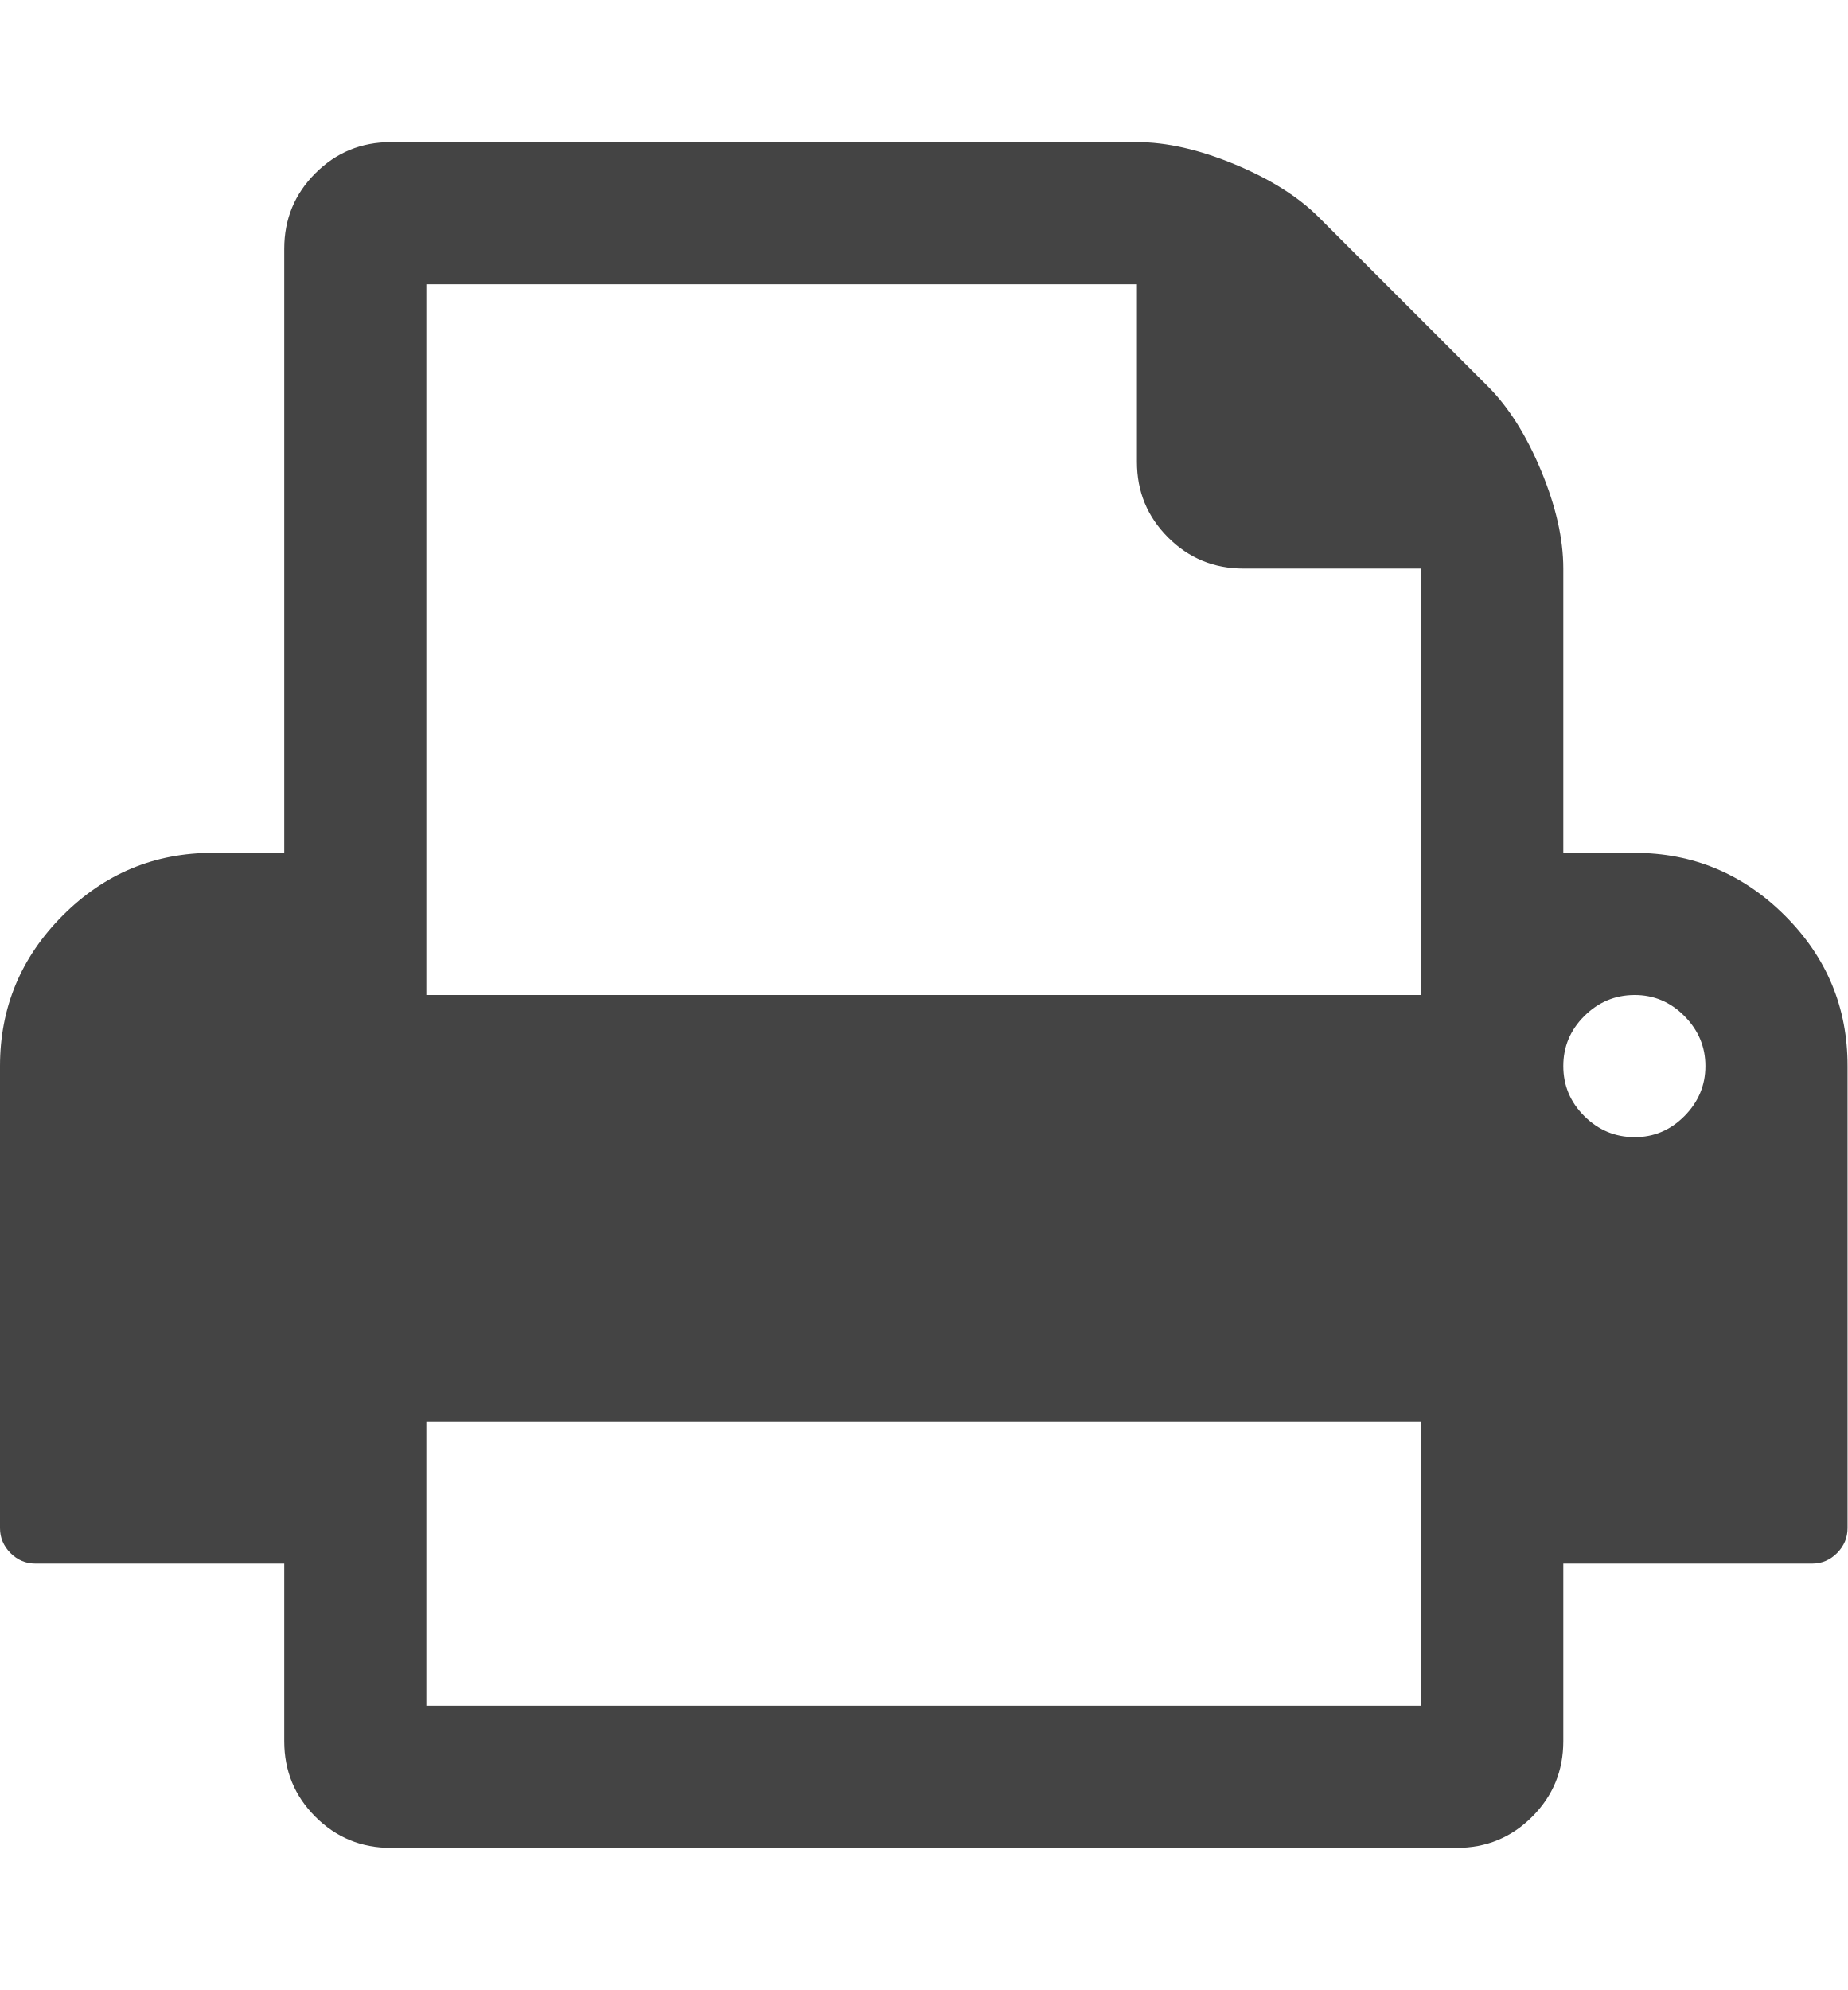
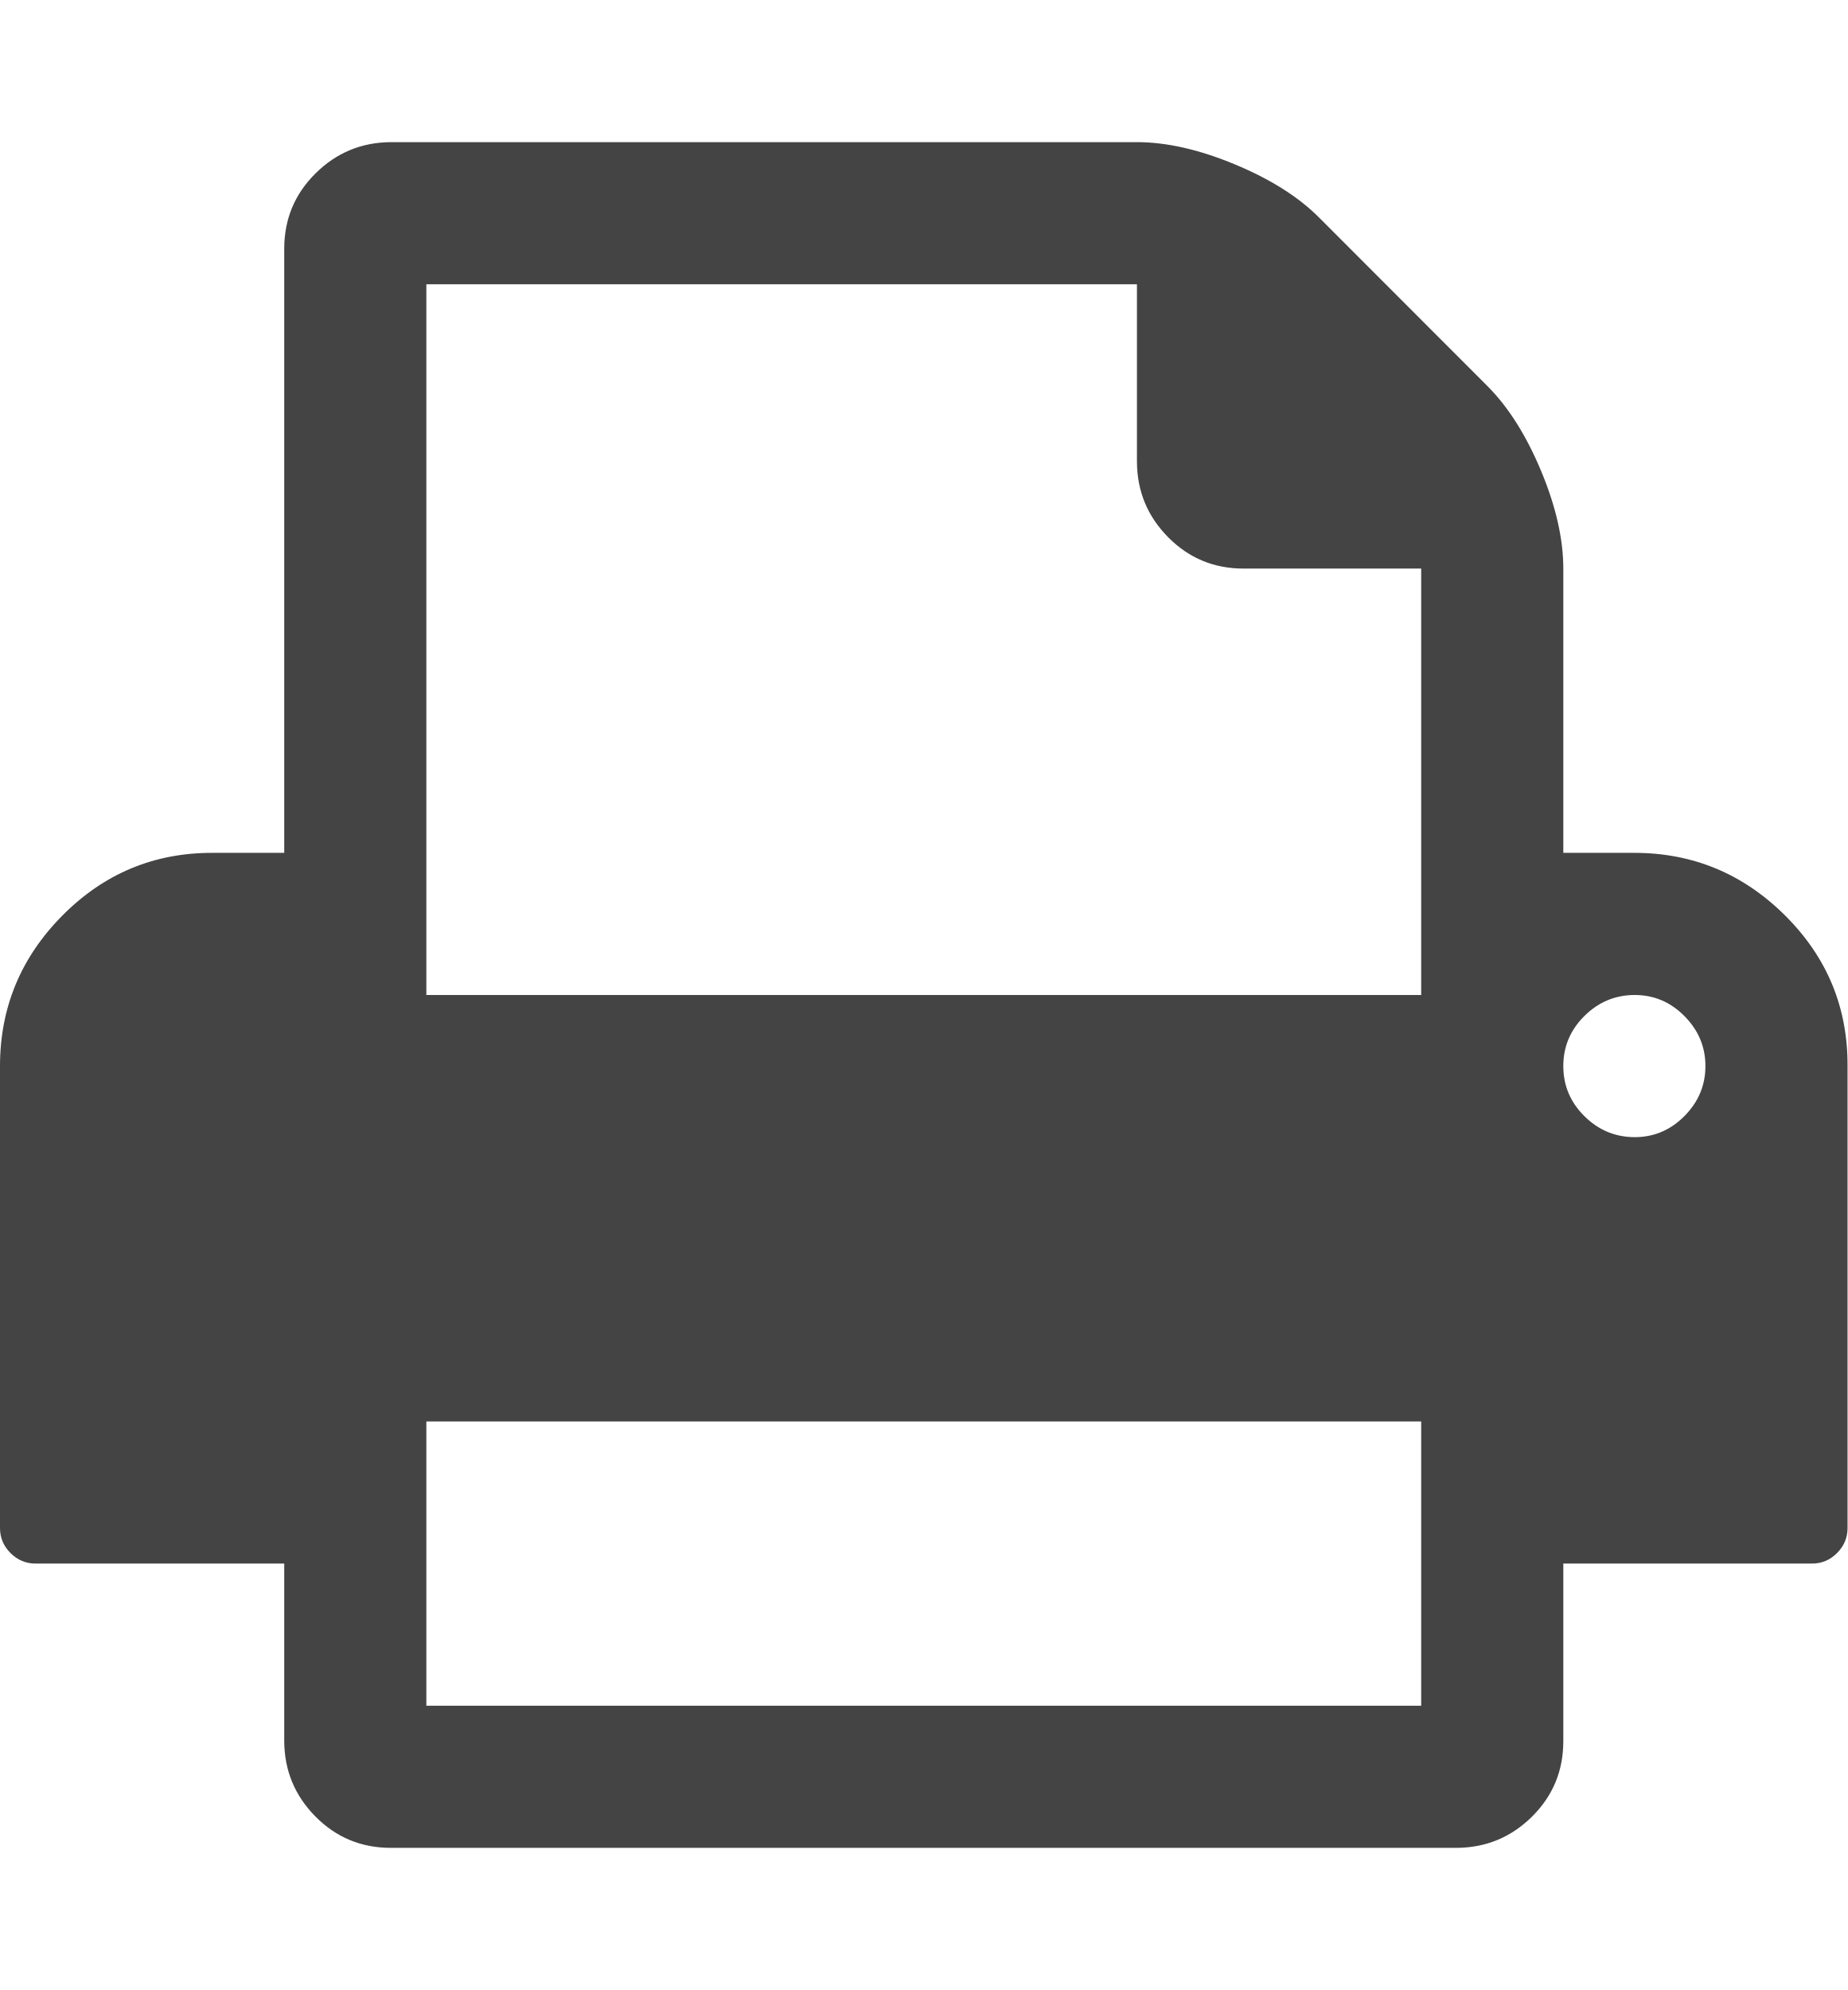
- <svg xmlns="http://www.w3.org/2000/svg" version="1.1" width="13" height="14" viewBox="0 0 13 14">
-   <path fill="#444444" d="M3 12h7v-2h-7v2zM3 7h7v-3h-1.25q-0.312 0-0.531-0.219t-0.219-0.531v-1.25h-5v5zM12 7.5q0-0.203-0.148-0.352t-0.352-0.148-0.352 0.148-0.148 0.352 0.148 0.352 0.352 0.148 0.352-0.148 0.148-0.352zM13 7.5v3.25q0 0.102-0.074 0.176t-0.176 0.074h-1.75v1.25q0 0.312-0.219 0.531t-0.531 0.219h-7.5q-0.312 0-0.531-0.219t-0.219-0.531v-1.25h-1.75q-0.102 0-0.176-0.074t-0.074-0.176v-3.25q0-0.617 0.441-1.059t1.059-0.441h0.5v-4.25q0-0.312 0.219-0.531t0.531-0.219h5.25q0.312 0 0.688 0.156t0.594 0.375l1.187 1.187q0.219 0.219 0.375 0.594t0.156 0.688v2h0.5q0.617 0 1.059 0.441t0.441 1.059z" />
+ <svg xmlns="http://www.w3.org/2000/svg" width="13" height="14" viewBox="0 0 13 14">
+   <path fill="#444" d="M3 12h7v-2H3v2zm0-5h7V4H8.75q-.312 0-.53-.22T8 3.25V2H3v5zm9 .5q0-.203-.148-.352T11.5 7t-.352.148T11 7.5t.148.352T11.5 8t.352-.148T12 7.5zm1 0v3.25q0 .102-.074.176T12.75 11H11v1.25q0 .312-.22.53t-.53.22h-7.5q-.312 0-.53-.22T2 12.25V11H.25q-.102 0-.176-.074T0 10.75V7.5q0-.617.44-1.06T1.5 6H2V1.75q0-.312.22-.53T2.75 1H8q.312 0 .688.156t.594.375L10.47 2.72q.218.22.374.594T11 4v2h.5q.617 0 1.06.44T13 7.5z" />
</svg>
